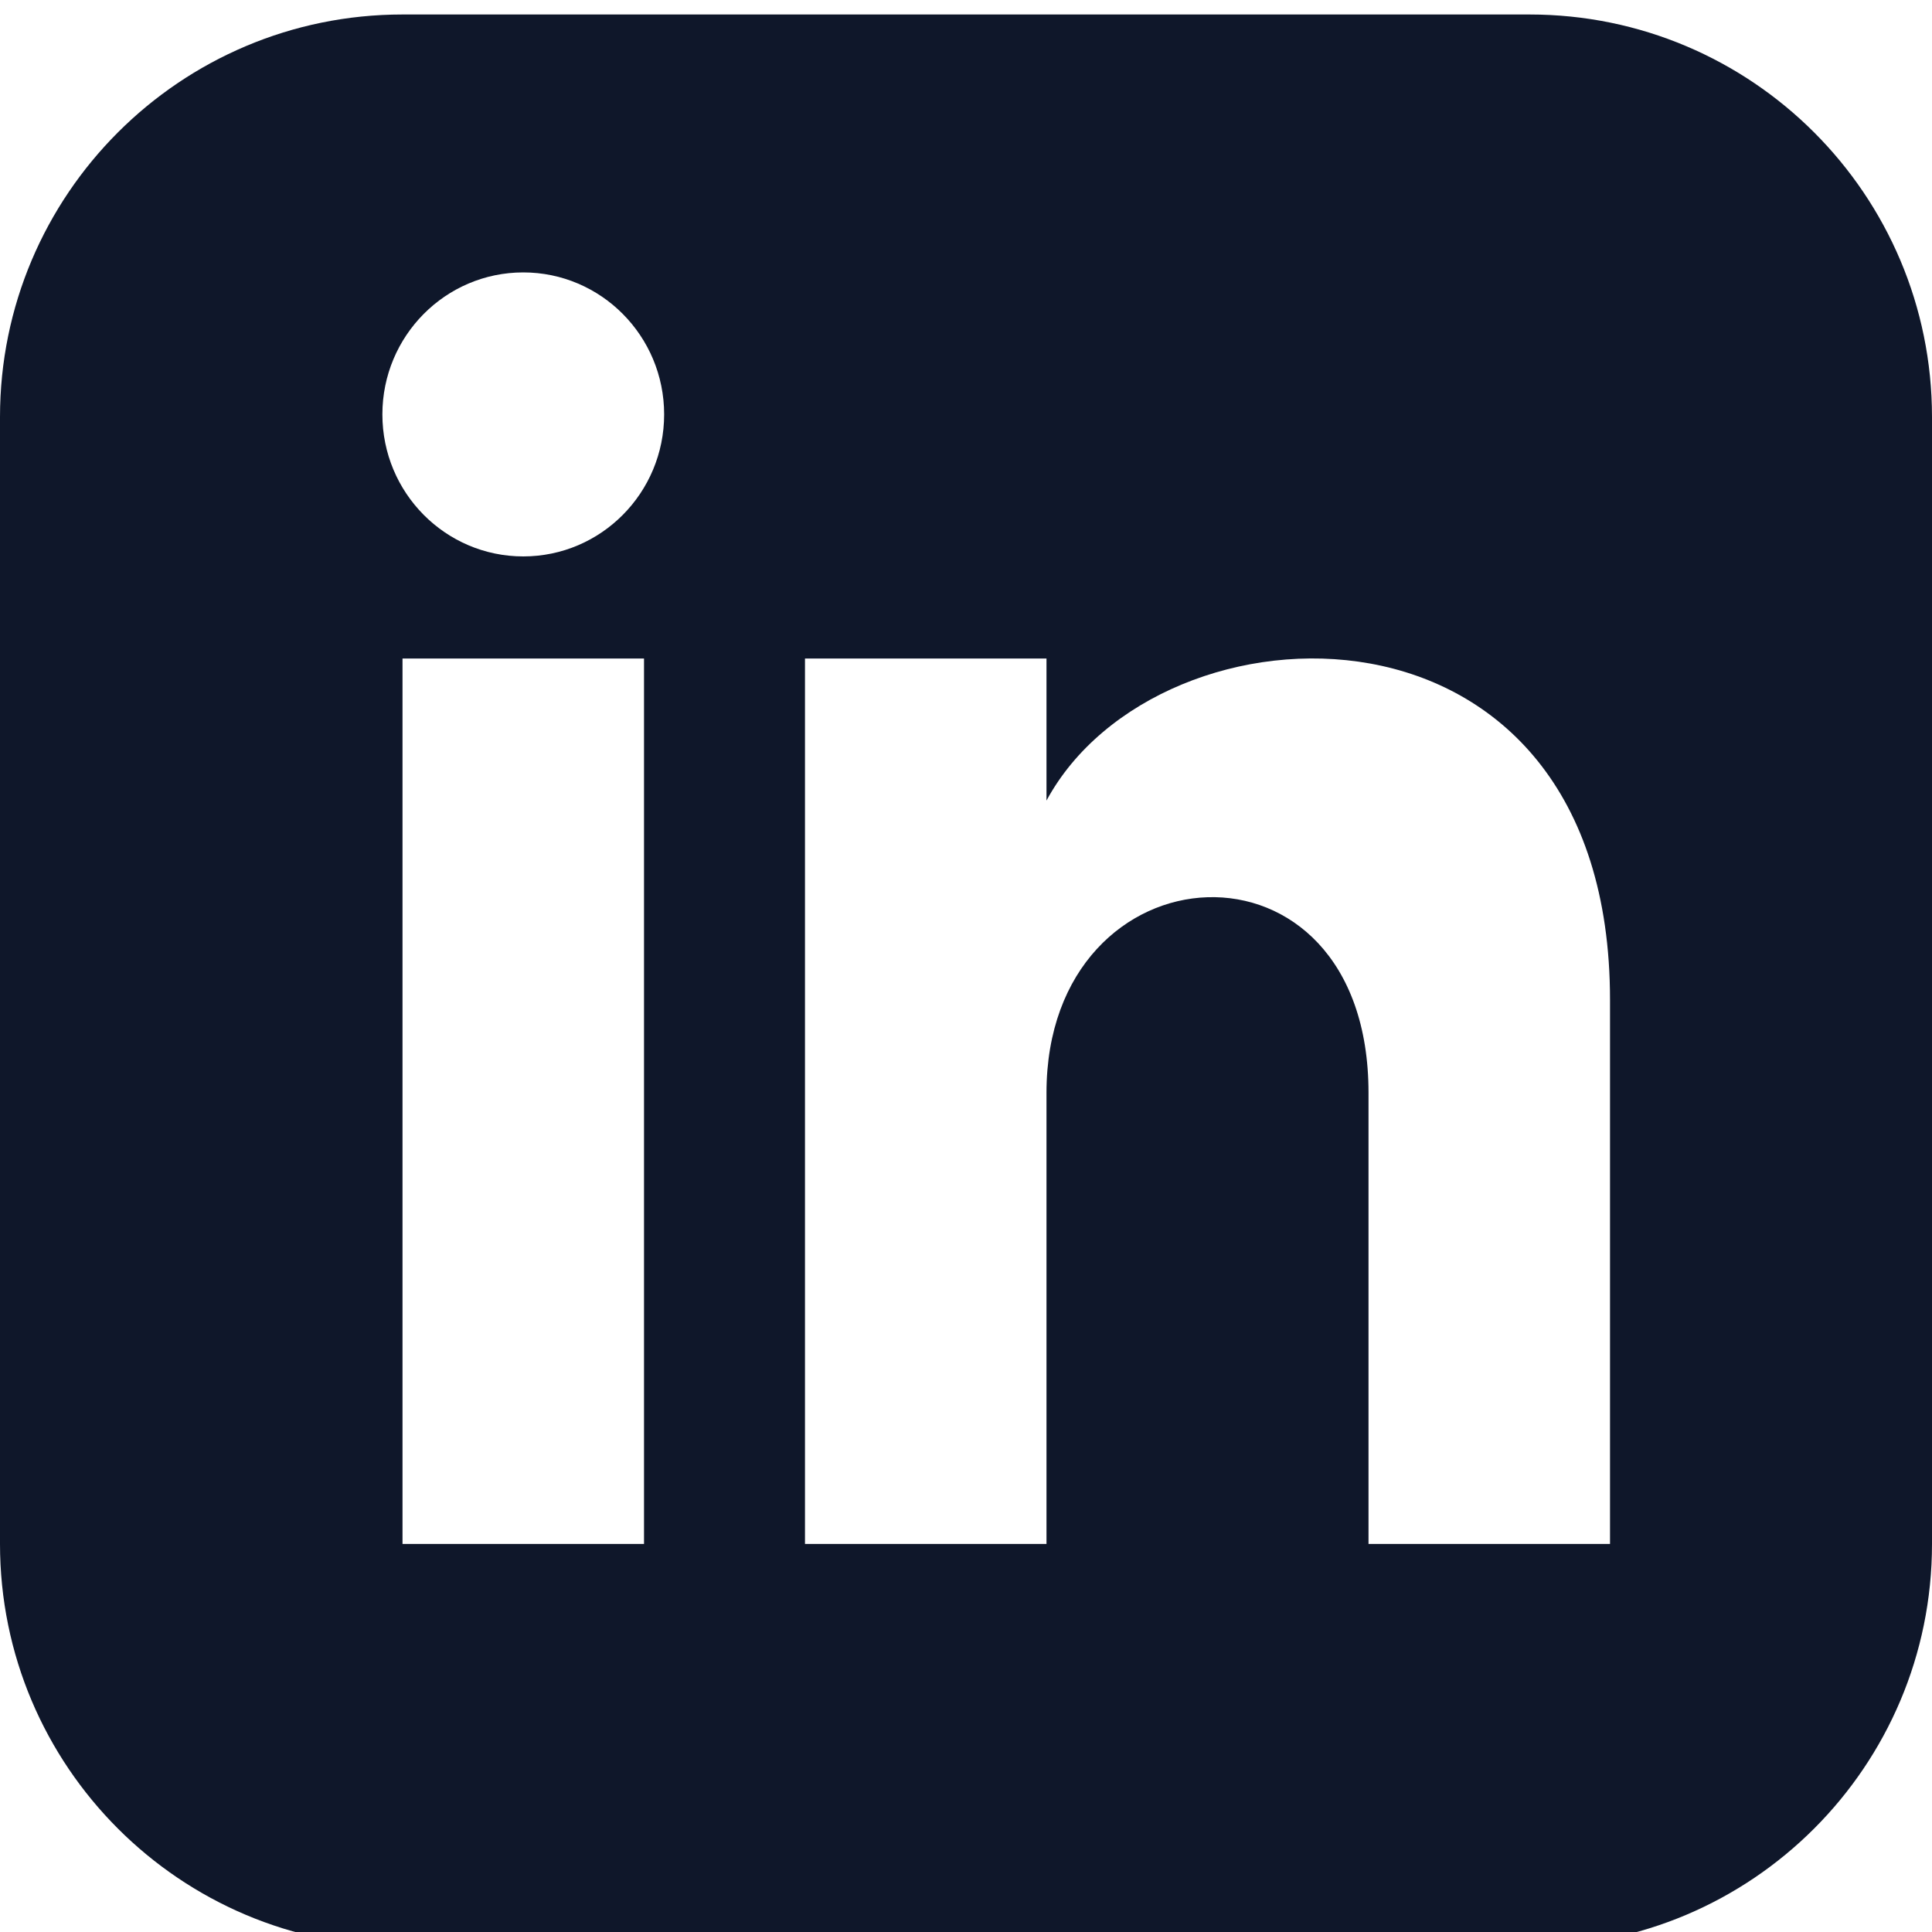
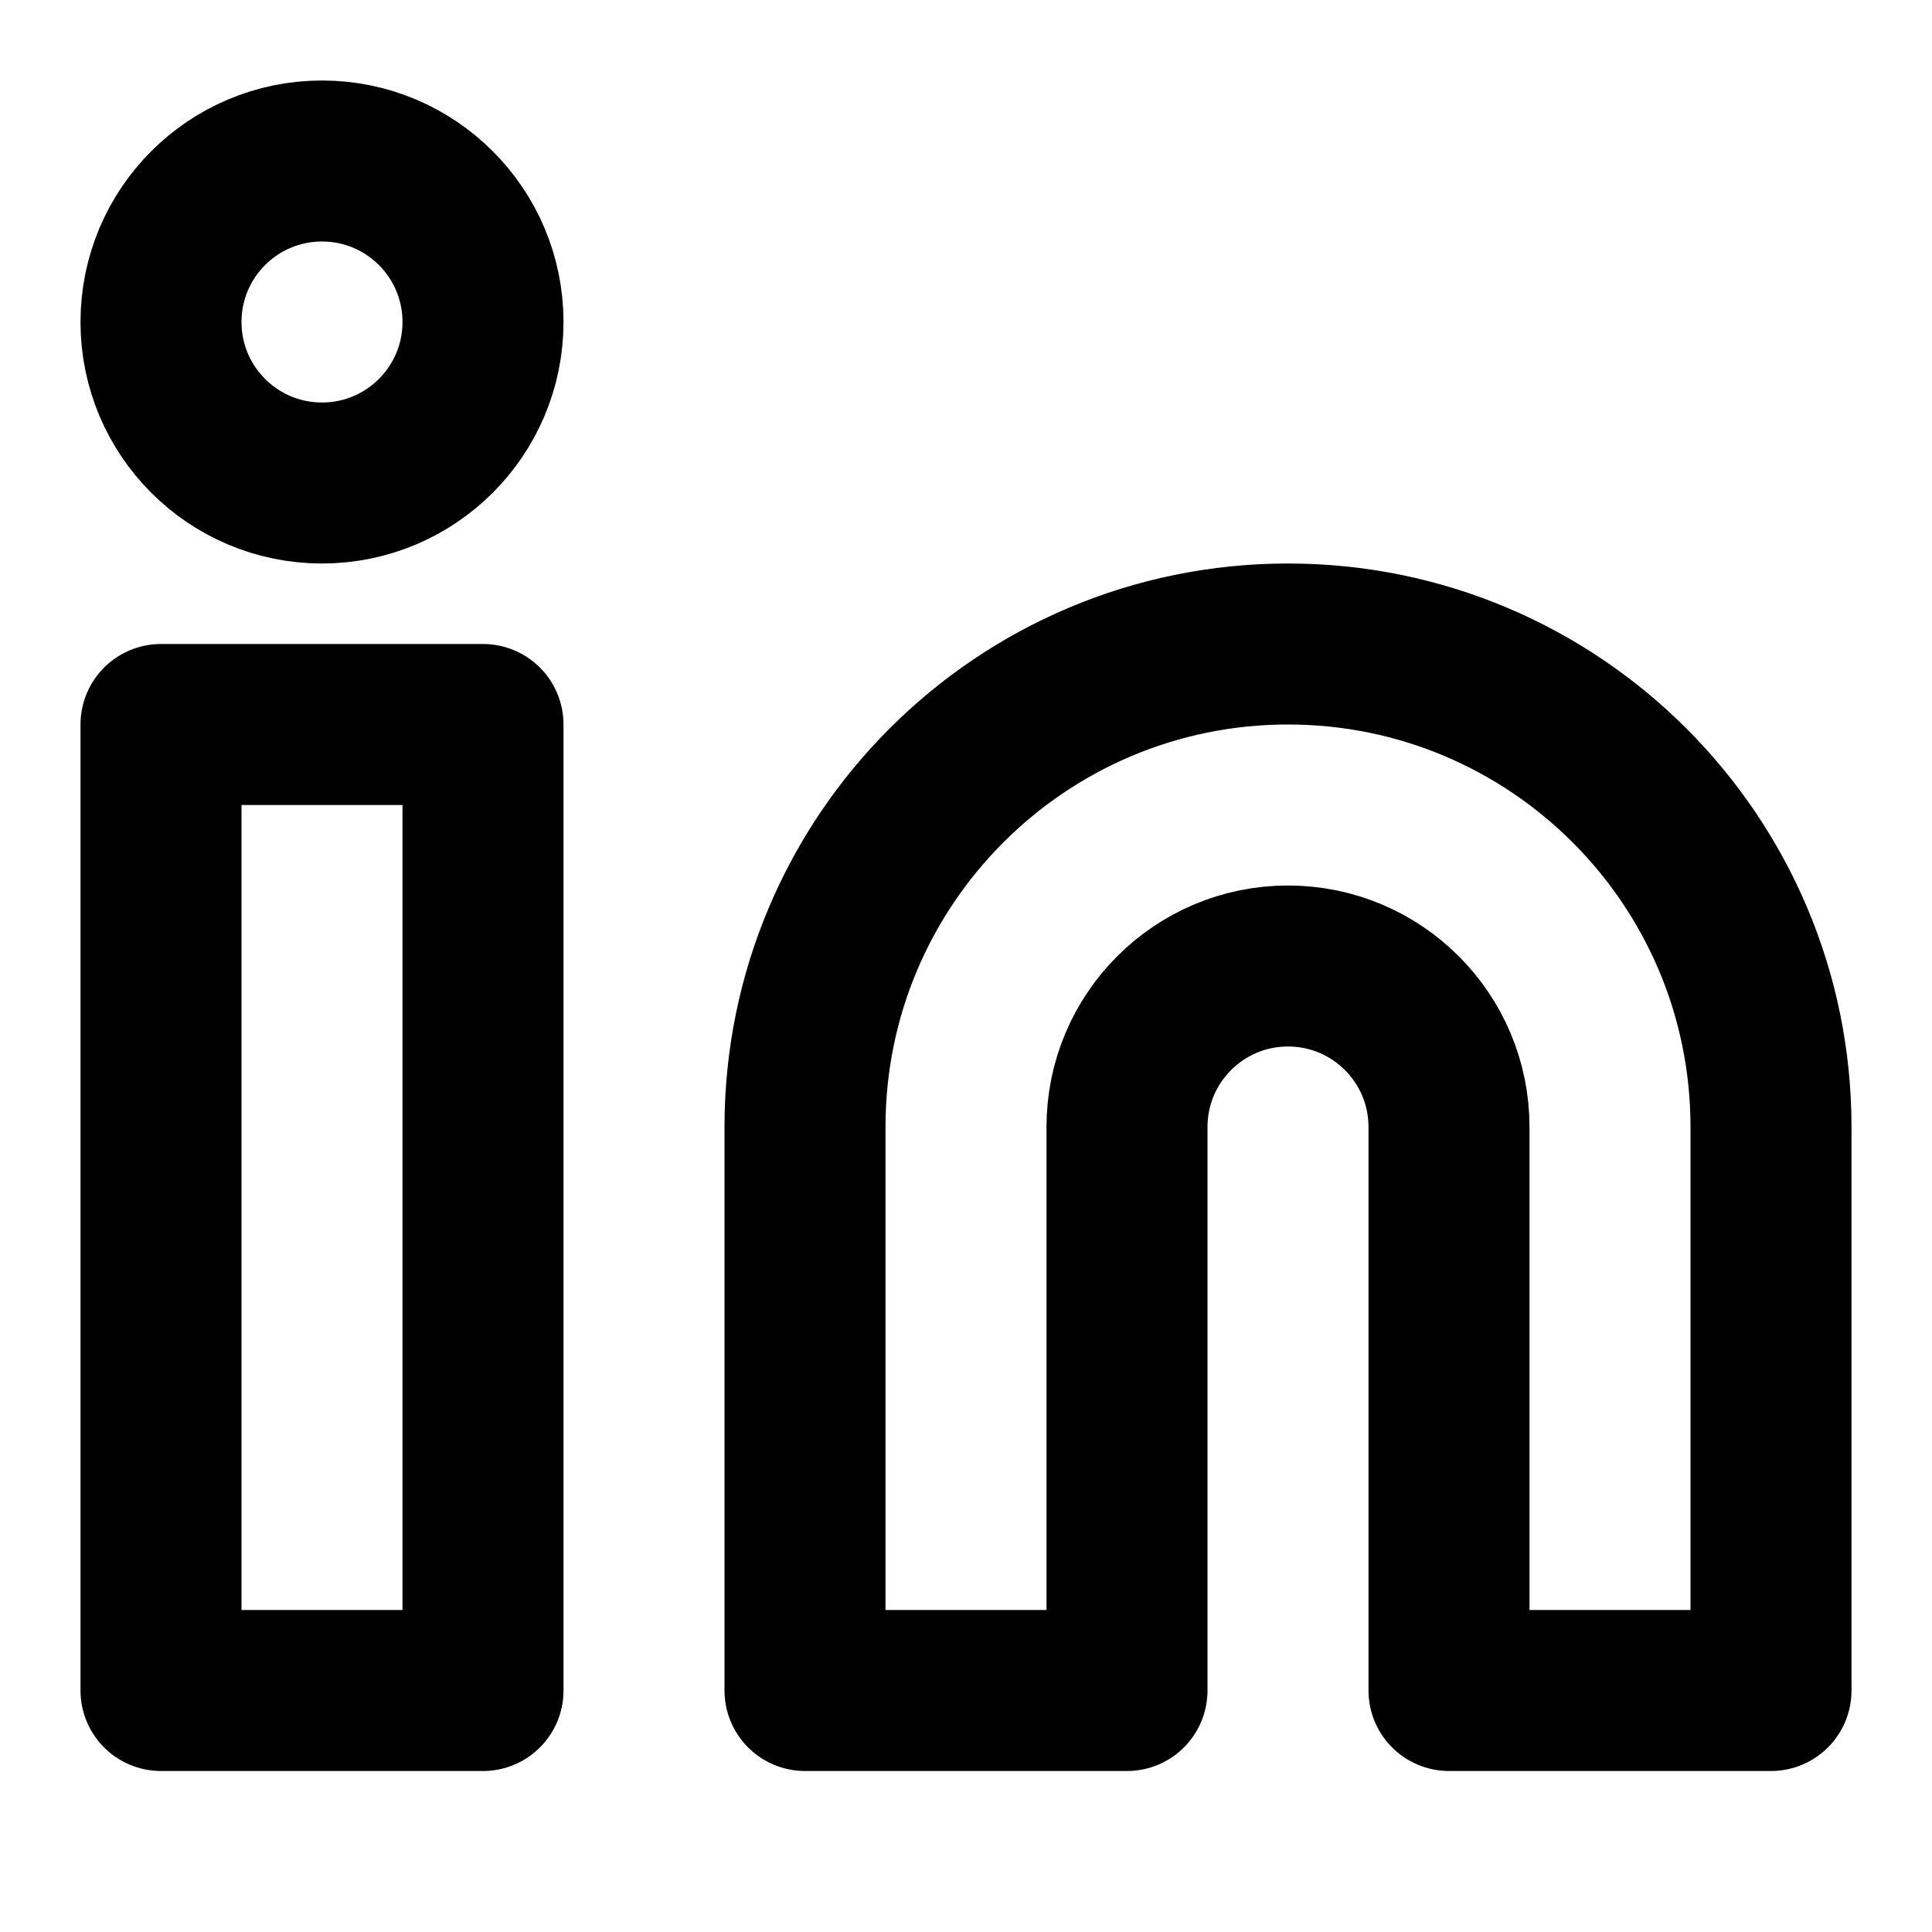
- <svg xmlns="http://www.w3.org/2000/svg" viewBox="0 0 50 50" fill="none">
-   <path d="M39.583 0.375H10.417C4.665 0.375 0 5.04 0 10.792V39.958C0 45.71 4.665 50.375 10.417 50.375H39.583C45.337 50.375 50 45.71 50 39.958V10.792C50 5.04 45.337 0.375 39.583 0.375ZM16.667 39.958H10.417V17.042H16.667V39.958ZM13.542 14.4C11.529 14.4 9.896 12.754 9.896 10.725C9.896 8.696 11.529 7.05 13.542 7.05C15.554 7.05 17.188 8.696 17.188 10.725C17.188 12.754 15.556 14.4 13.542 14.4ZM41.667 39.958H35.417V28.283C35.417 21.267 27.083 21.798 27.083 28.283V39.958H20.833V17.042H27.083V20.719C29.992 15.331 41.667 14.933 41.667 25.877V39.958Z" fill="#0F172A" />
+ <svg xmlns="http://www.w3.org/2000/svg" width="24" height="24" viewBox="0 0 24 24" fill="none" stroke="currentColor" stroke-width="2" stroke-linecap="round" stroke-linejoin="round" class="lucide lucide-linkedin">
+   <path d="M16 8a6 6 0 0 1 6 6v7h-4v-7a2 2 0 0 0-2-2 2 2 0 0 0-2 2v7h-4v-7a6 6 0 0 1 6-6z" />
+   <rect width="4" height="12" x="2" y="9" />
+   <circle cx="4" cy="4" r="2" />
</svg>
